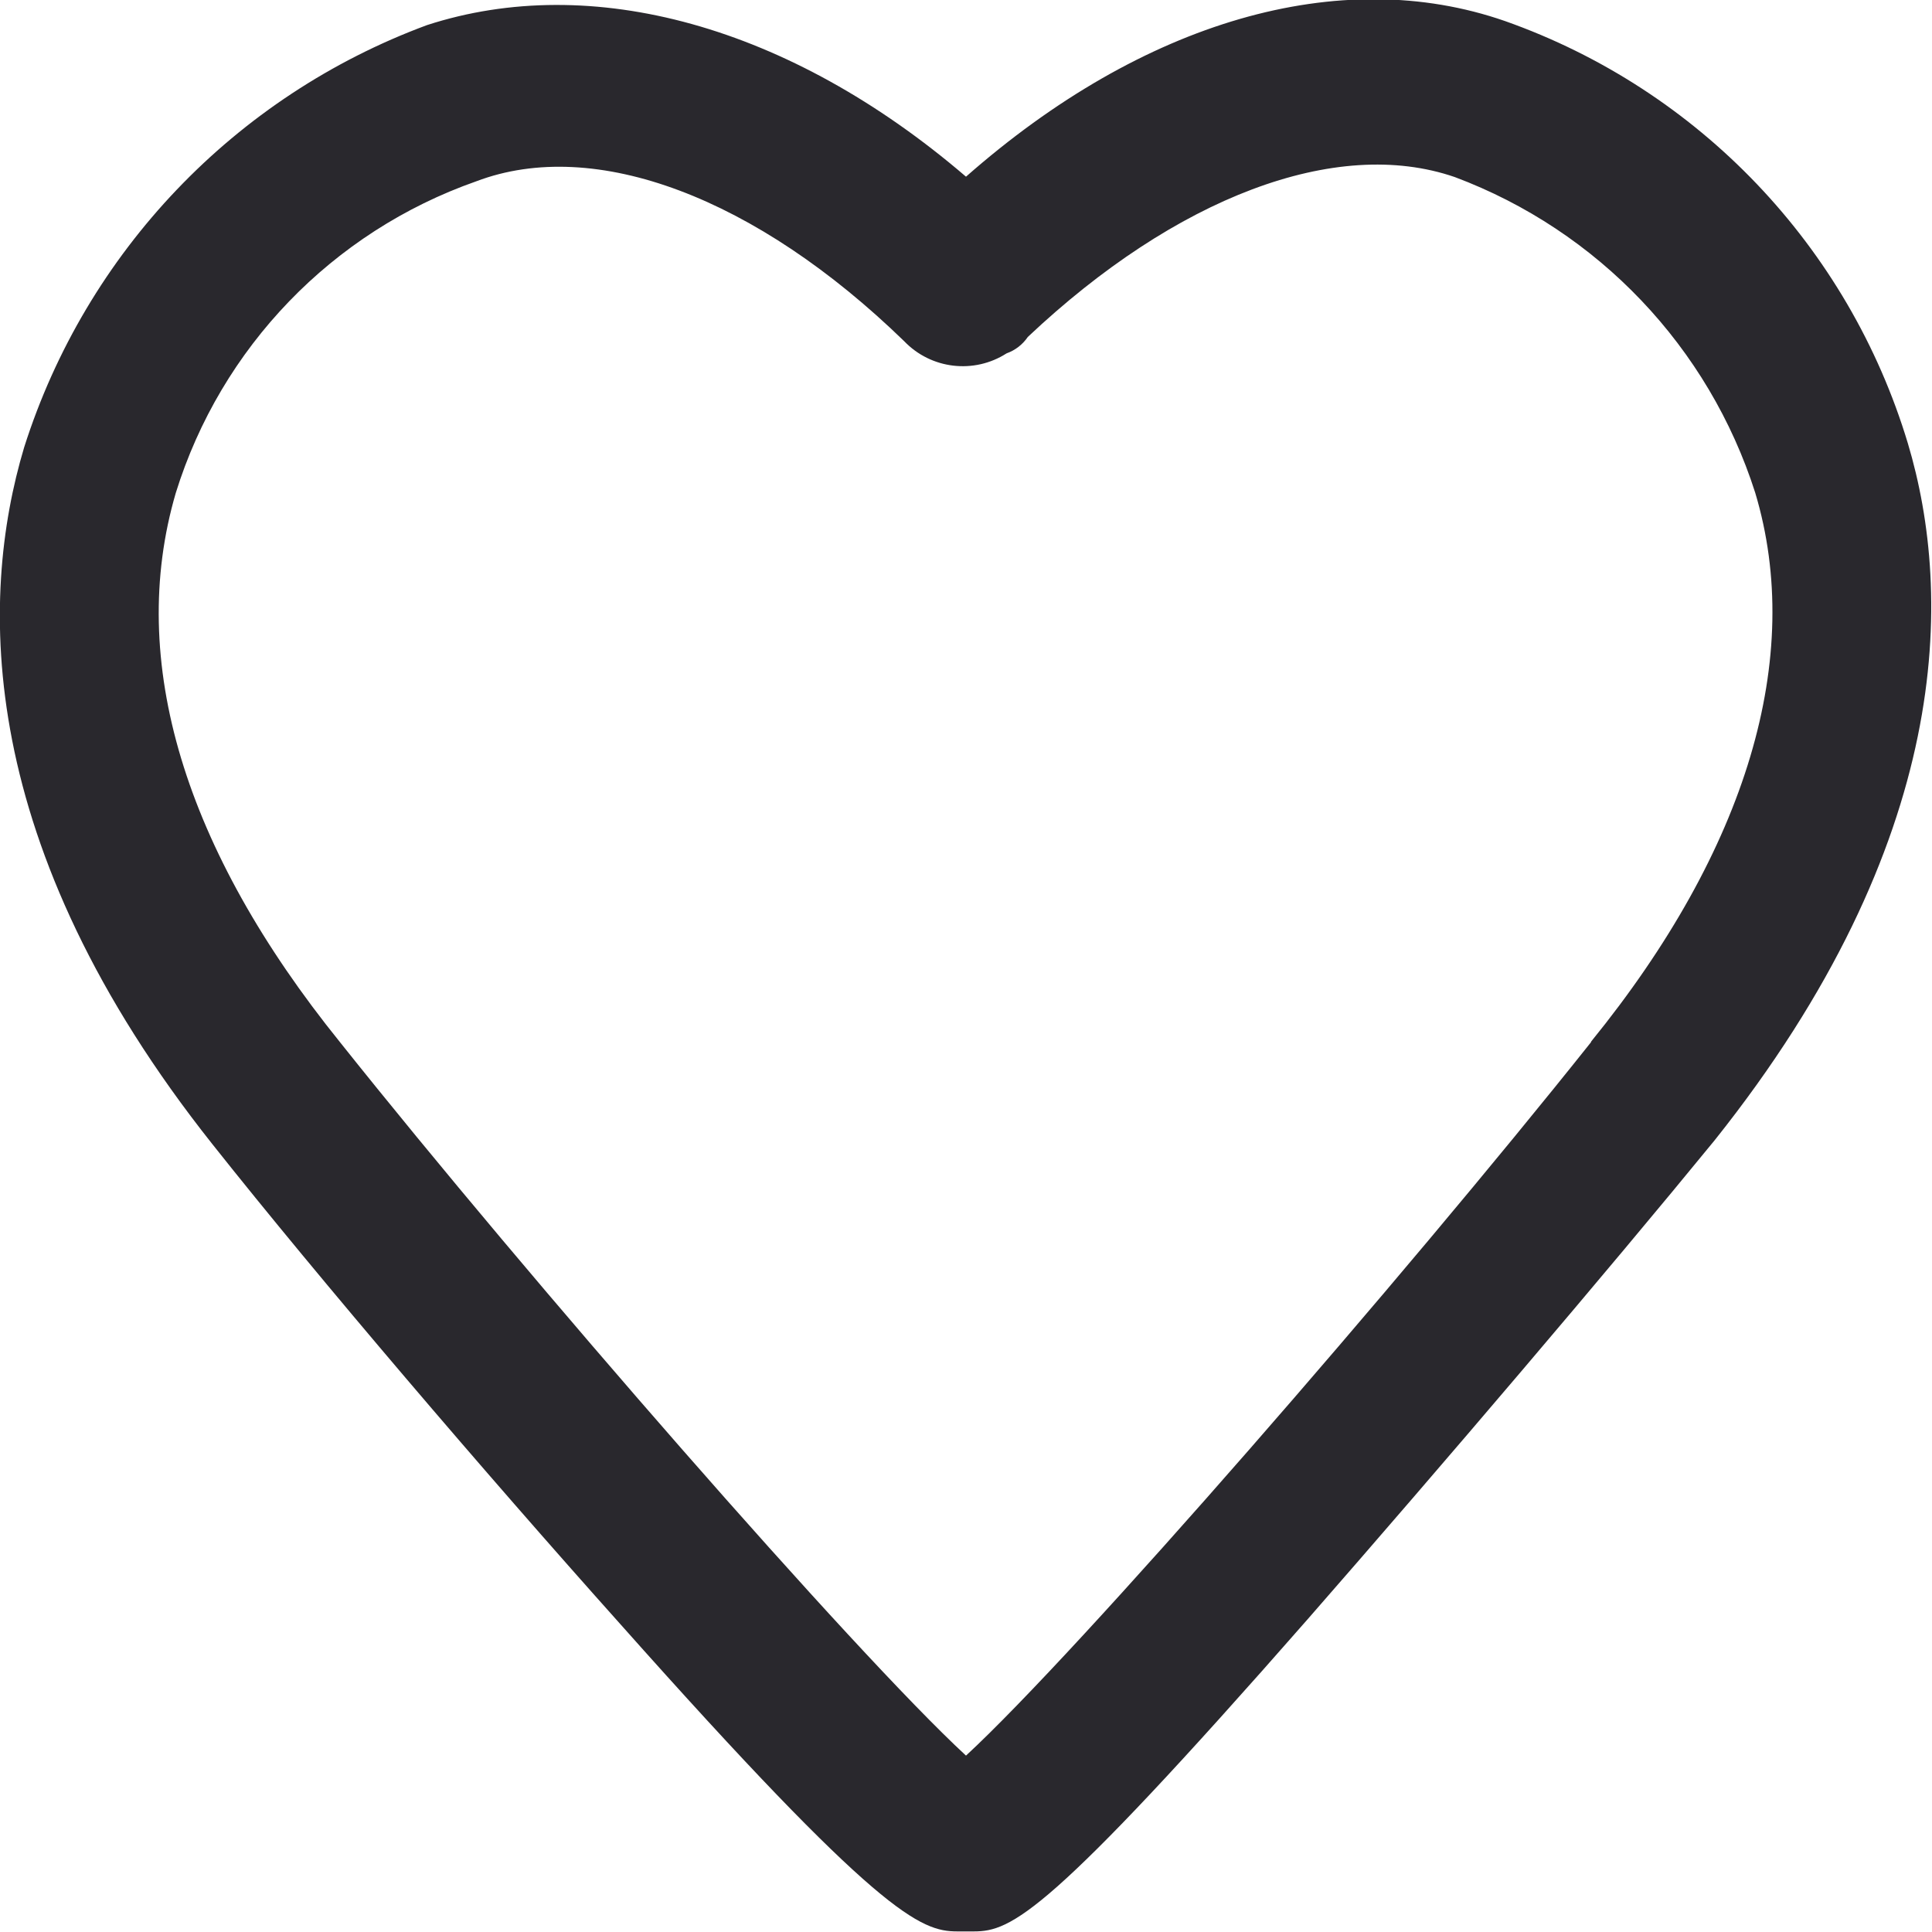
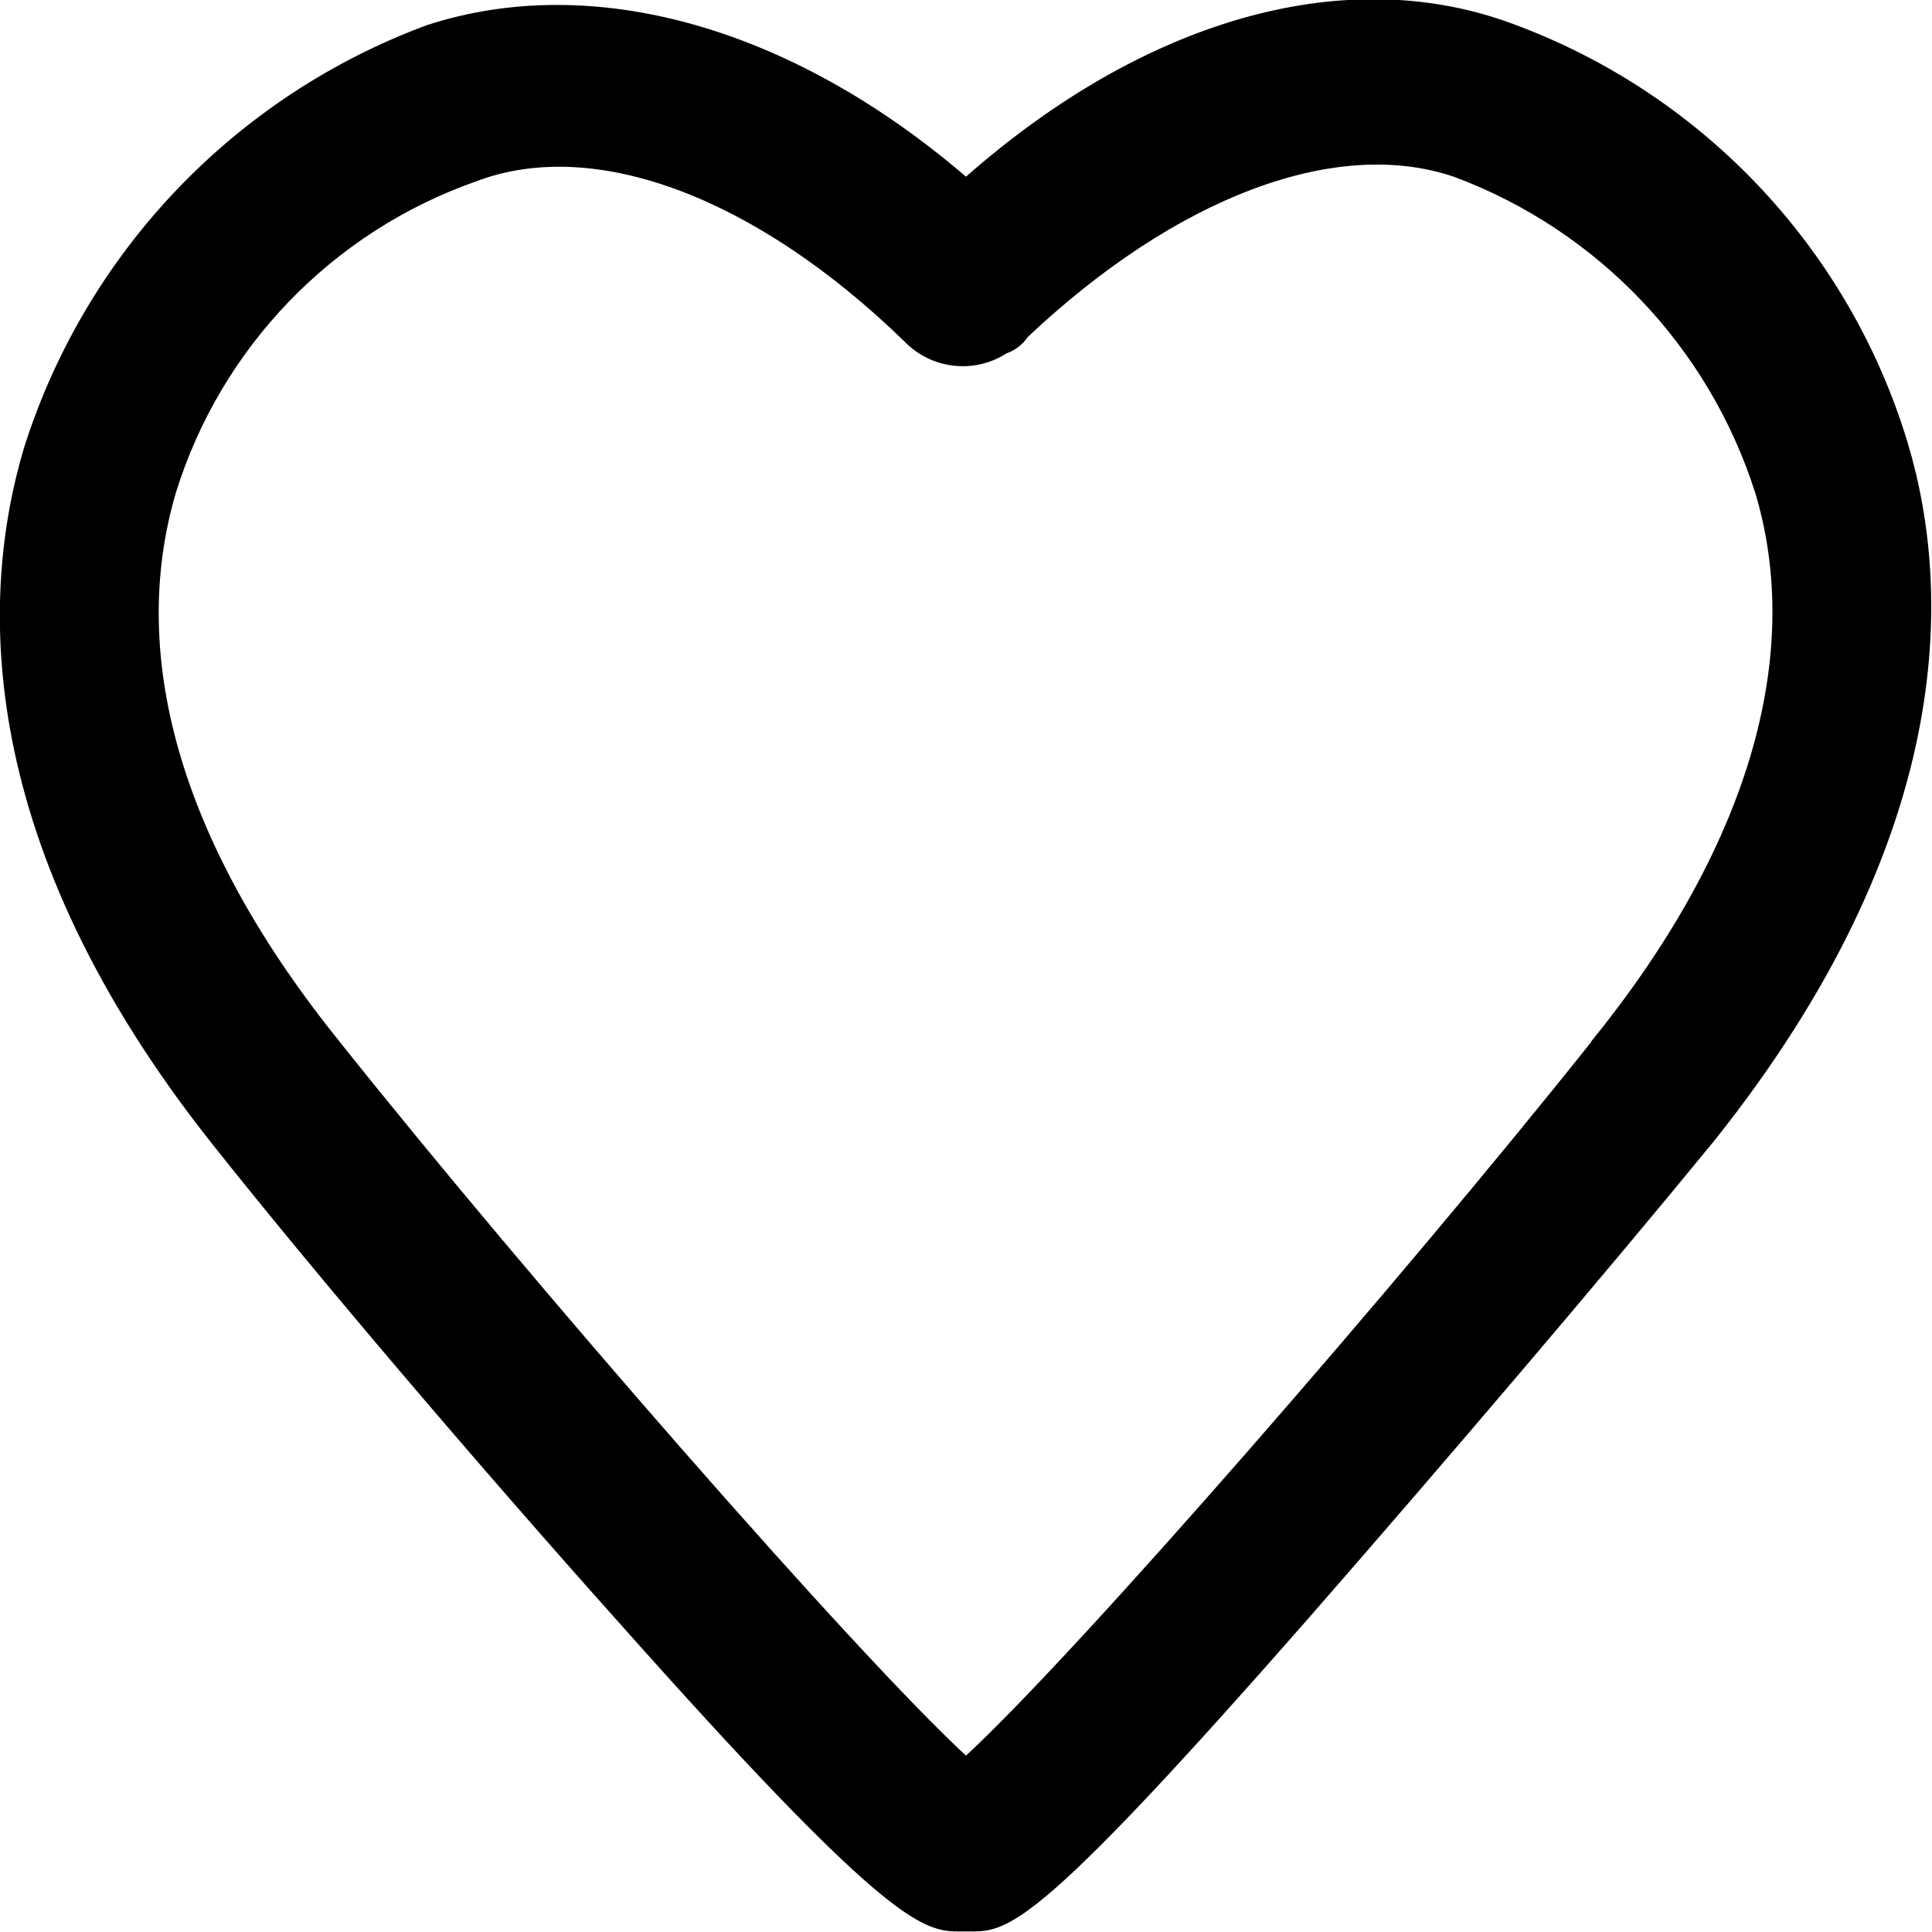
<svg xmlns="http://www.w3.org/2000/svg" width="20" height="20" viewBox="0 0 20 20">
-   <defs>
-     <style>
-       .cls-1 {
-         fill: #29282d;
-         fill-rule: evenodd;
-       }
-     </style>
-   </defs>
  <path id="heart_icon" class="cls-1" d="M1484.78,49.589a6.683,6.683,0,0,0-4.17-4.371c-1.71-.595-3.75,0-5.58,1.611-1.83-1.569-3.88-2.122-5.58-1.569a6.884,6.884,0,0,0-4.17,4.371c-0.47,1.57-.51,4.117,1.95,7.215,1.11,1.4,2.82,3.4,4.22,4.965,2.68,3.014,3.11,3.183,3.49,3.183h0.17c0.39,0,.77-0.168,3.45-3.224,1.41-1.613,3.11-3.609,4.22-4.966C1485.25,53.706,1485.25,51.159,1484.78,49.589Zm-3.28,6.2c-1.96,2.462-5.32,6.324-6.47,7.385-1.15-1.061-4.52-4.924-6.48-7.385-1.61-1.994-2.21-3.947-1.7-5.687a4.986,4.986,0,0,1,3.11-3.225c1.23-.467,2.9.169,4.43,1.655a0.84,0.84,0,0,0,1.06.126,0.447,0.447,0,0,0,.22-0.17c1.53-1.443,3.19-2.079,4.42-1.655a5.168,5.168,0,0,1,3.11,3.268C1483.71,51.8,1483.12,53.79,1481.5,55.784Z" transform="translate(-1465.03 -45)" />
</svg>
